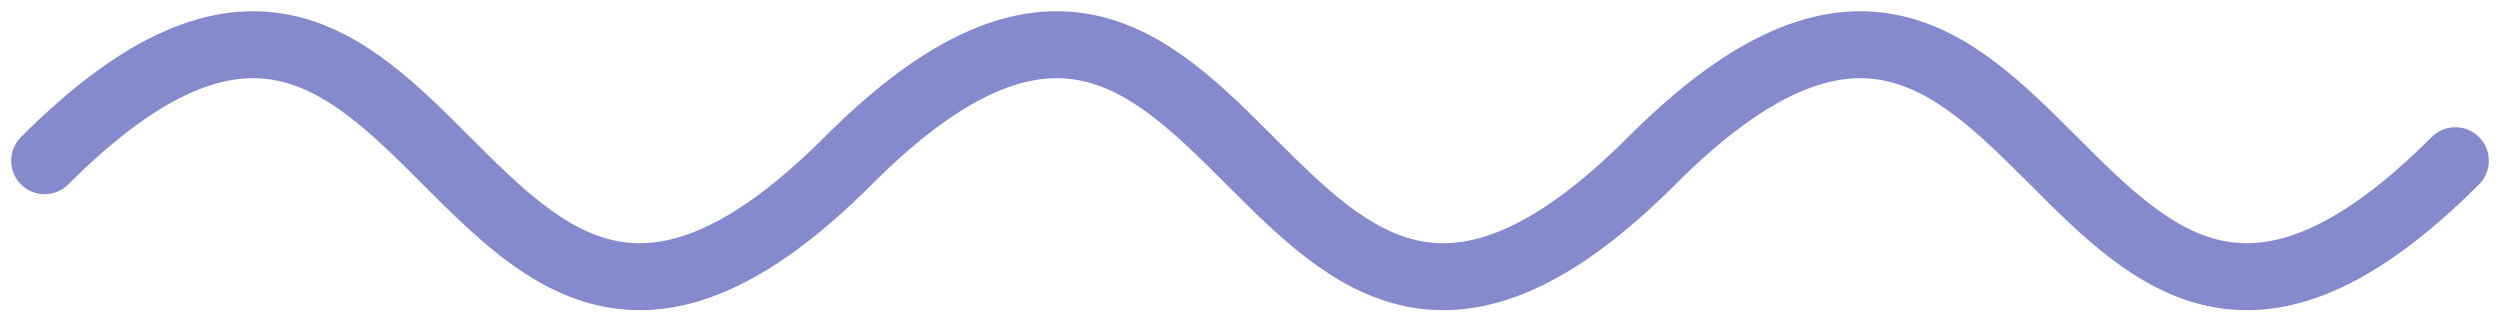
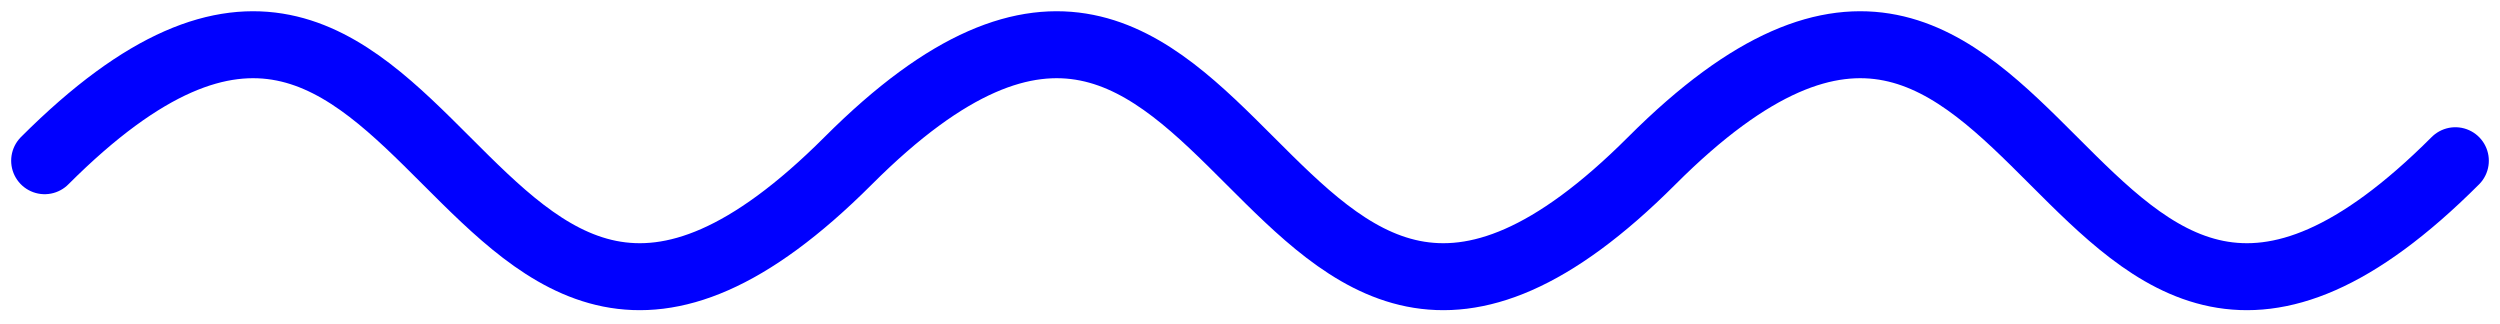
<svg xmlns="http://www.w3.org/2000/svg" viewBox="0 0 112 14.5">
  <defs>
-     <style>.squiggle{fill:none;stroke:#848ACC;stroke-linecap:round;stroke-linejoin:round;stroke-width:3px;}</style>
+     <style>.squiggle{fill:none;stroke:blue;stroke-linecap:round;stroke-linejoin:round;stroke-width:3px;}</style>
  </defs>
  <g id="Layer_2" data-name="Layer 2">
    <g id="Layer_1-2" data-name="Layer 1">
      <path class="squiggle" d="M2,7.2c18-18,18,18,36,0s18,18,36,0,18,18,36,0" />
    </g>
  </g>
</svg>
